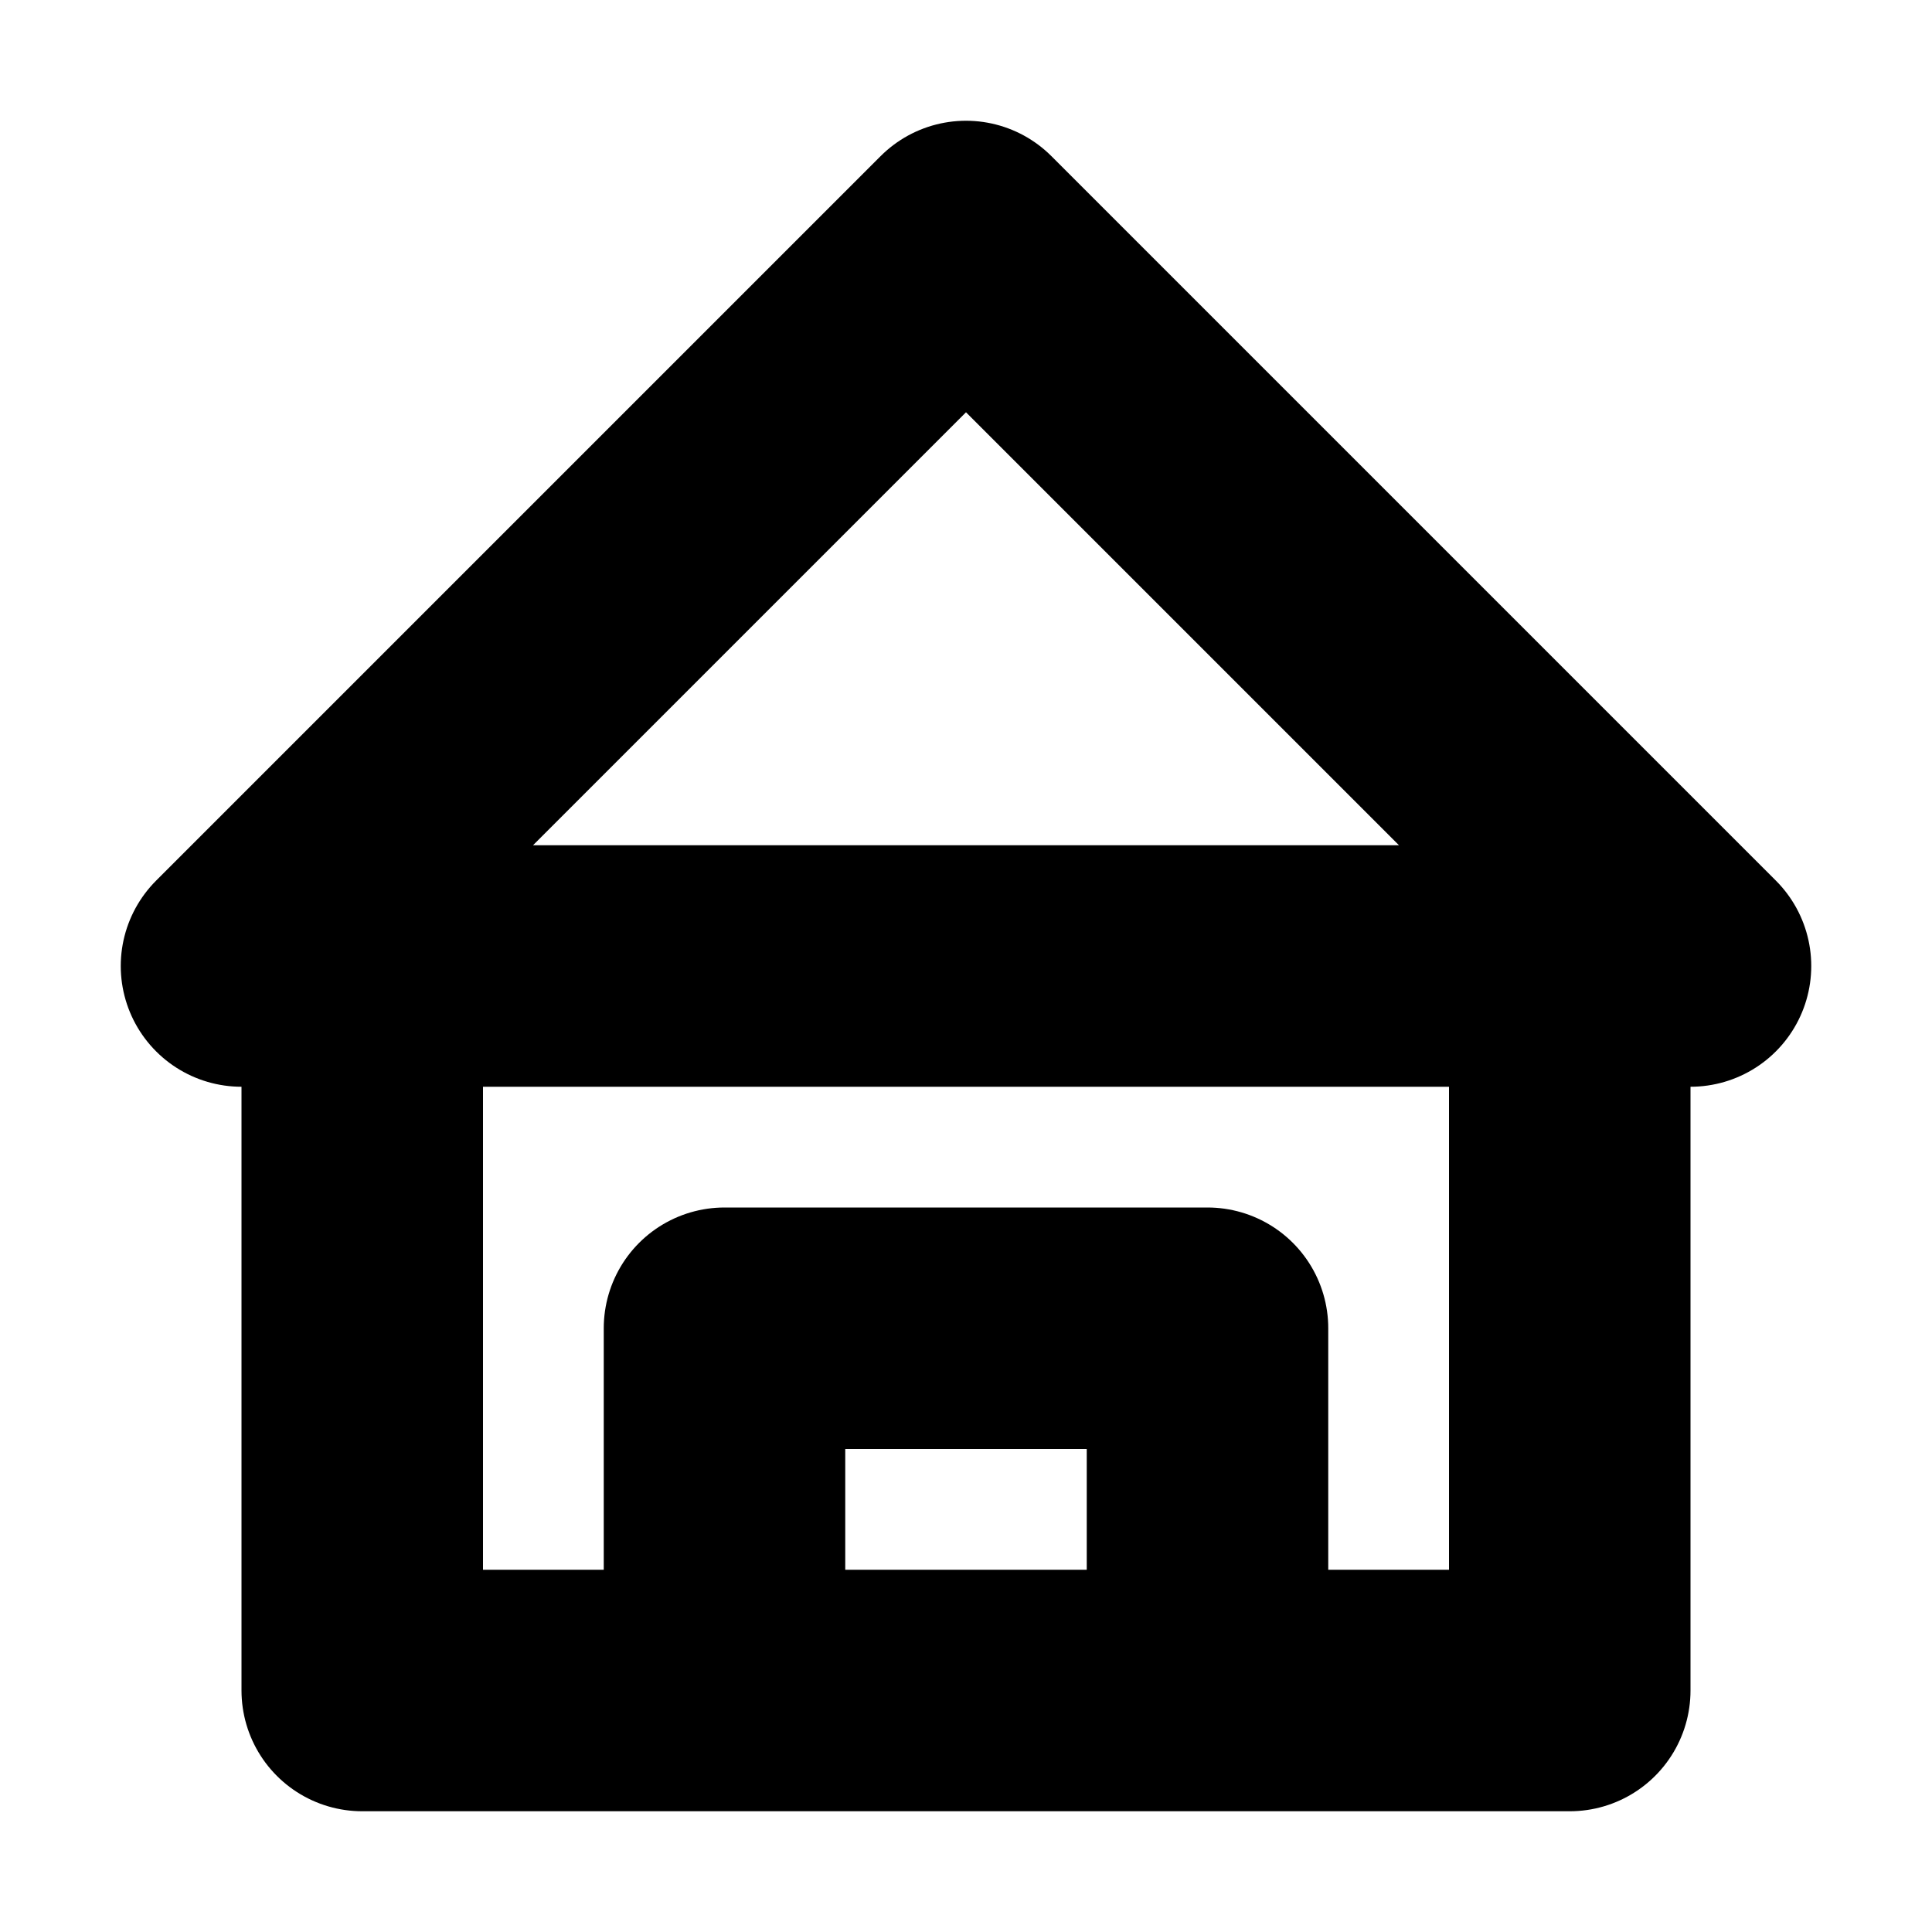
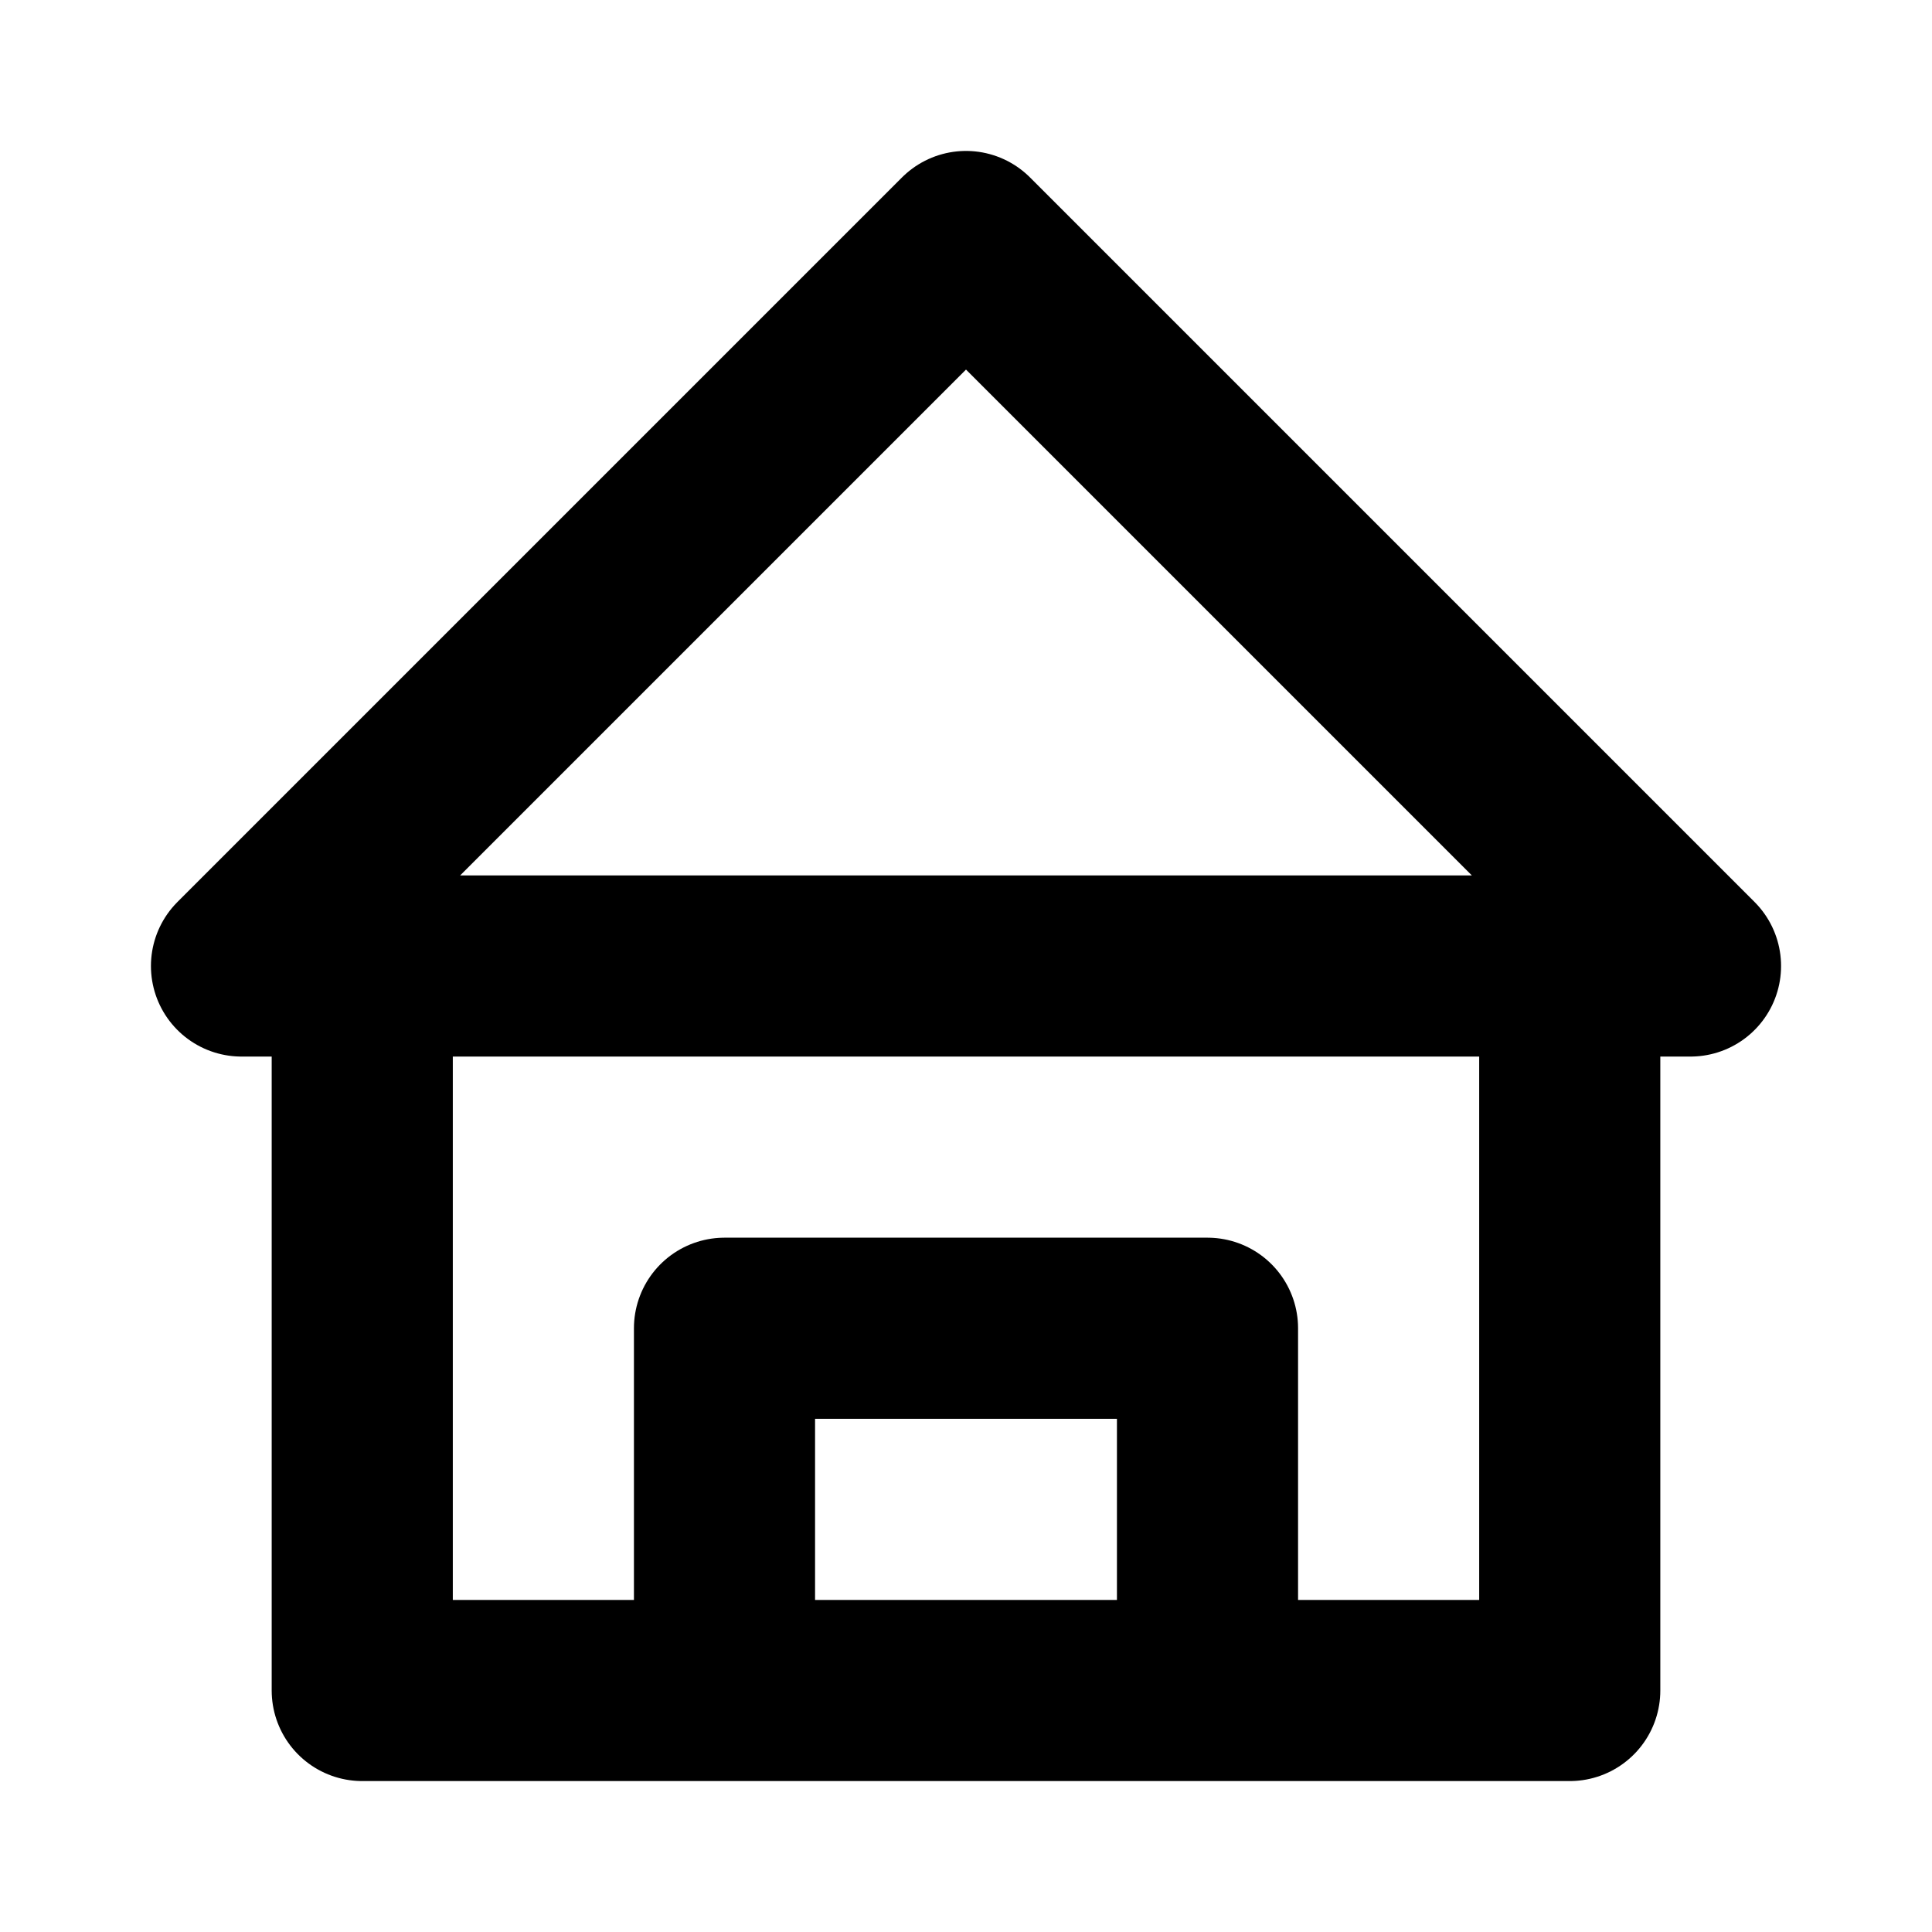
<svg xmlns="http://www.w3.org/2000/svg" viewBox="0 0 16 16">
-   <path d="M2 8L8 2L14 8Z" fill="none" stroke="currentColor" stroke-width="2" stroke-linejoin="round" />
-   <path d="M3 8V14H13V8" fill="none" stroke="currentColor" stroke-width="2" stroke-linejoin="round" />
-   <path d="M6 14V11H10V14" fill="none" stroke="currentColor" stroke-width="2" stroke-linejoin="round" />
+   <path d="M2 8L8 2L14 8Z" fill="none" stroke="currentColor" stroke-width="1.5" stroke-linejoin="round" />
+   <path d="M3 8V14H13V8" fill="none" stroke="currentColor" stroke-width="1.5" stroke-linejoin="round" />
+   <path d="M6 14V11H10V14" fill="none" stroke="currentColor" stroke-width="1.5" stroke-linejoin="round" />
</svg>
